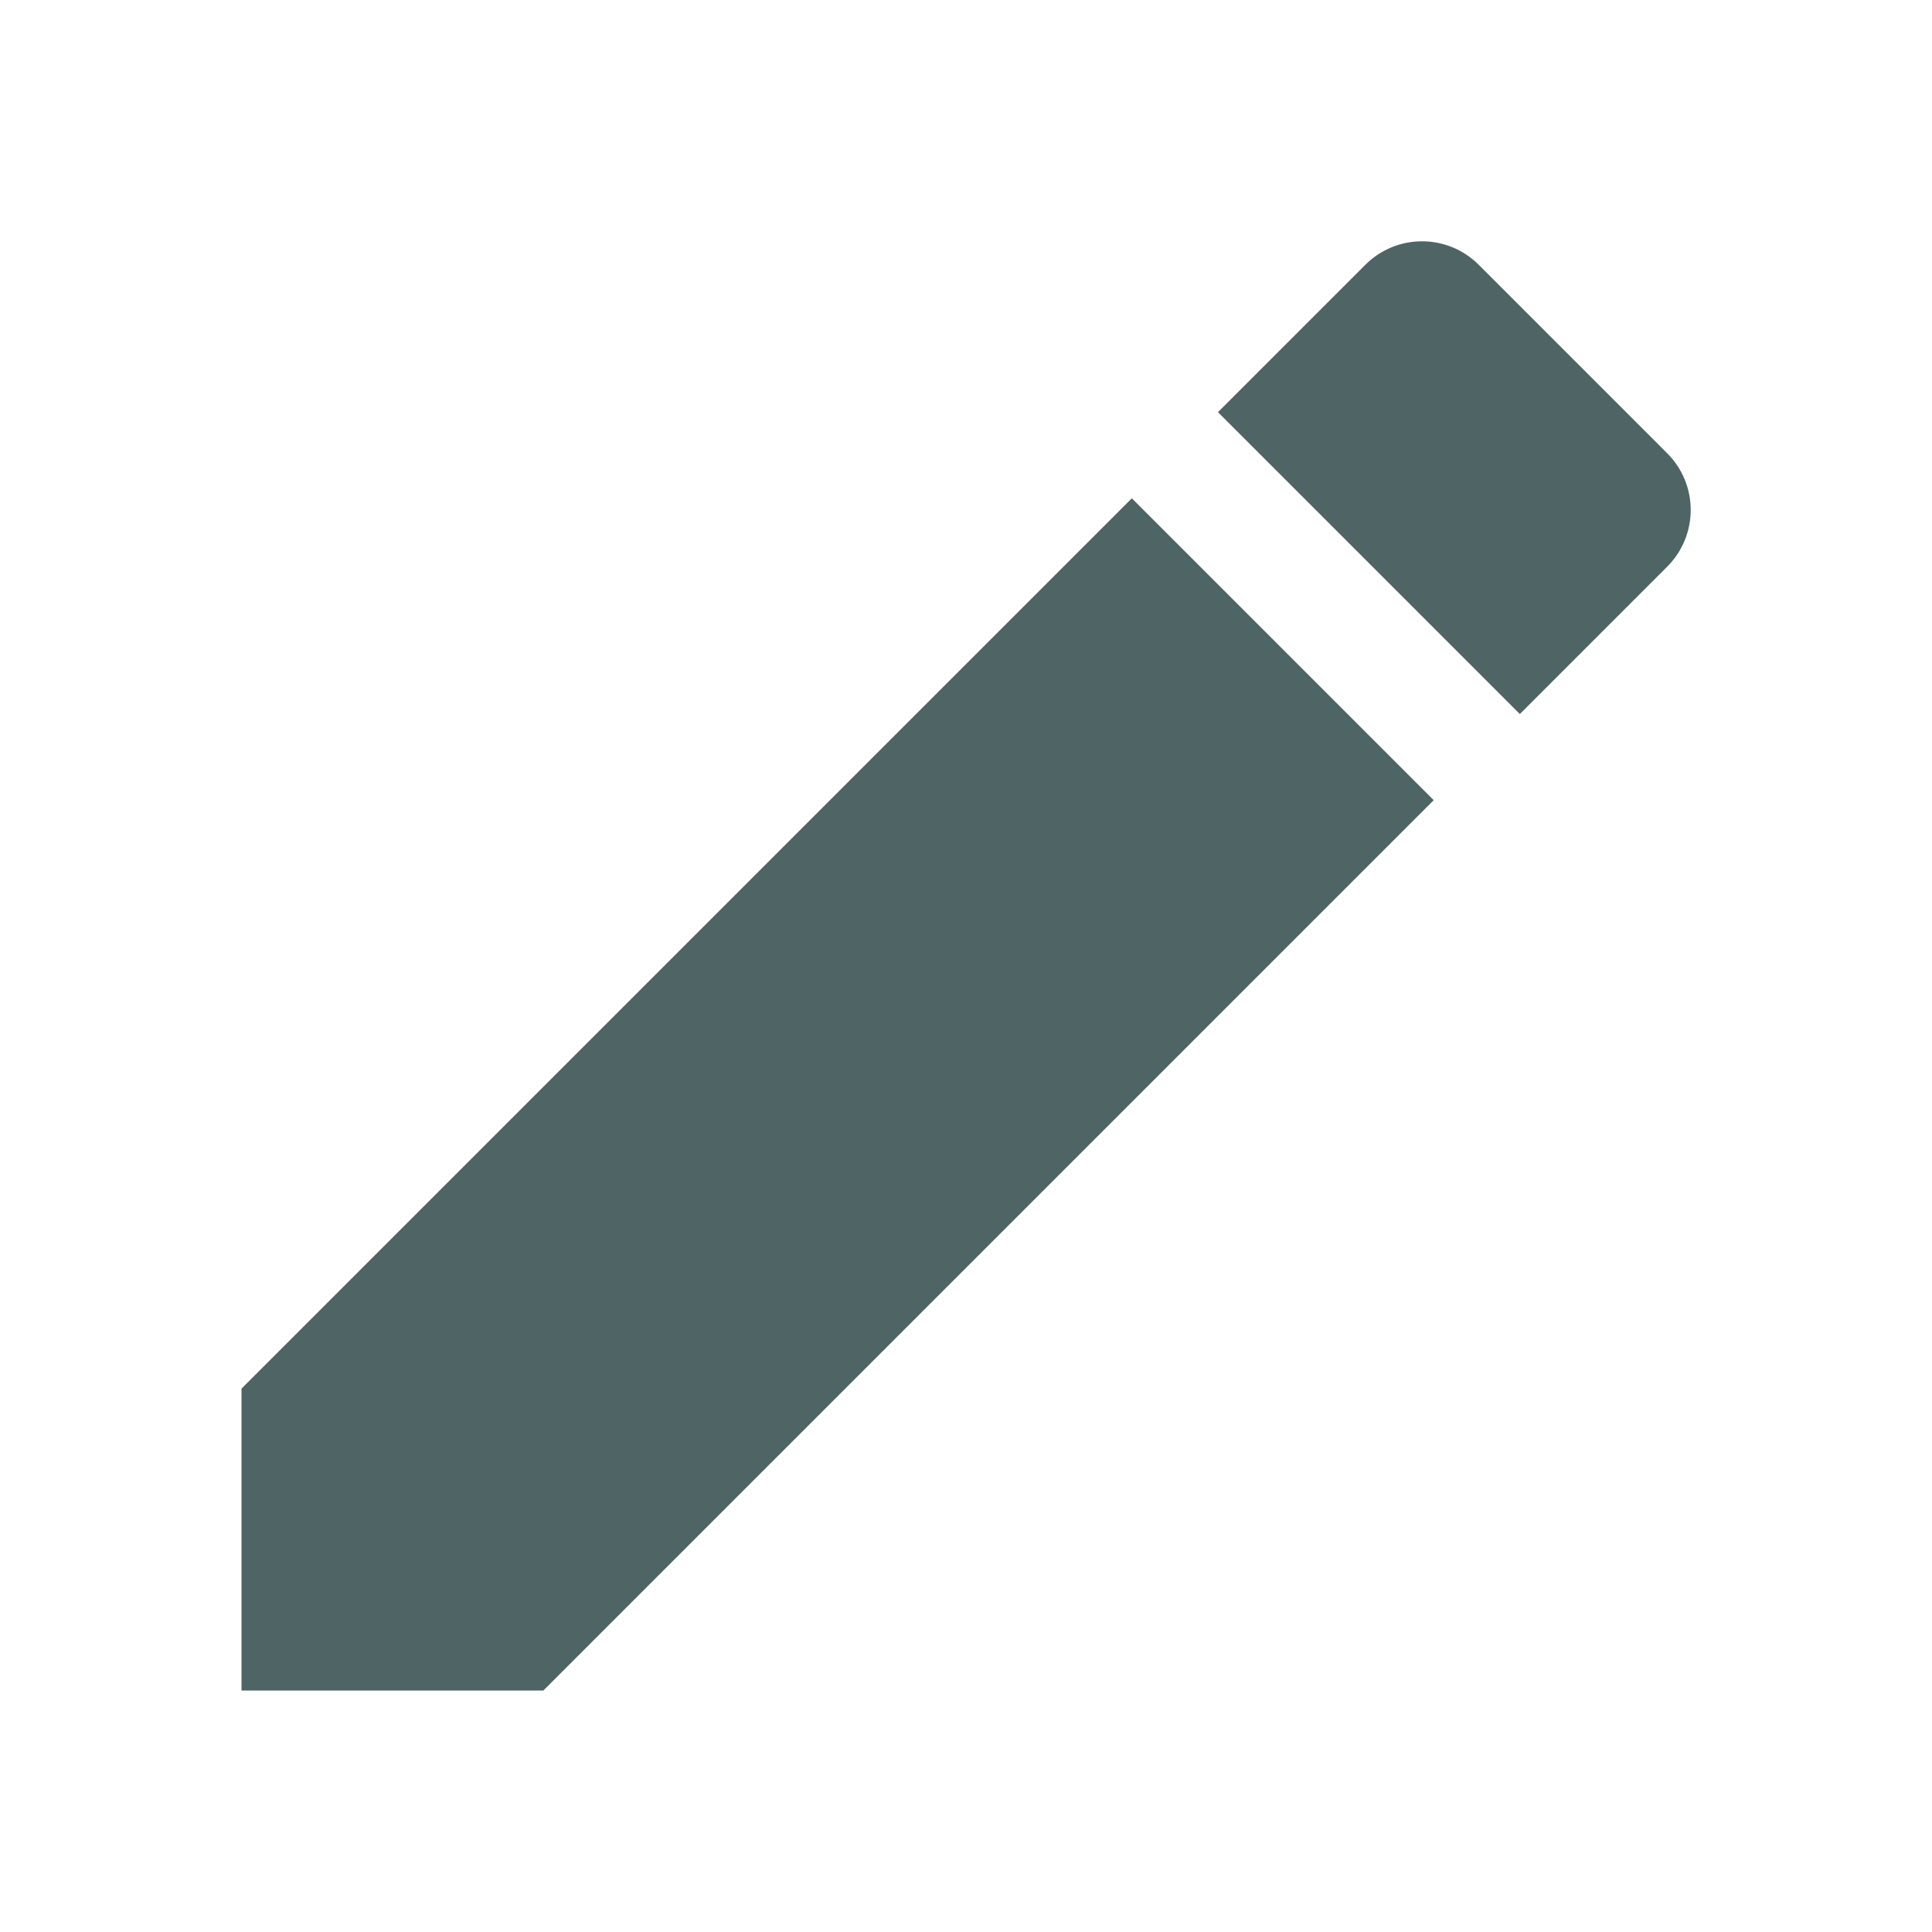
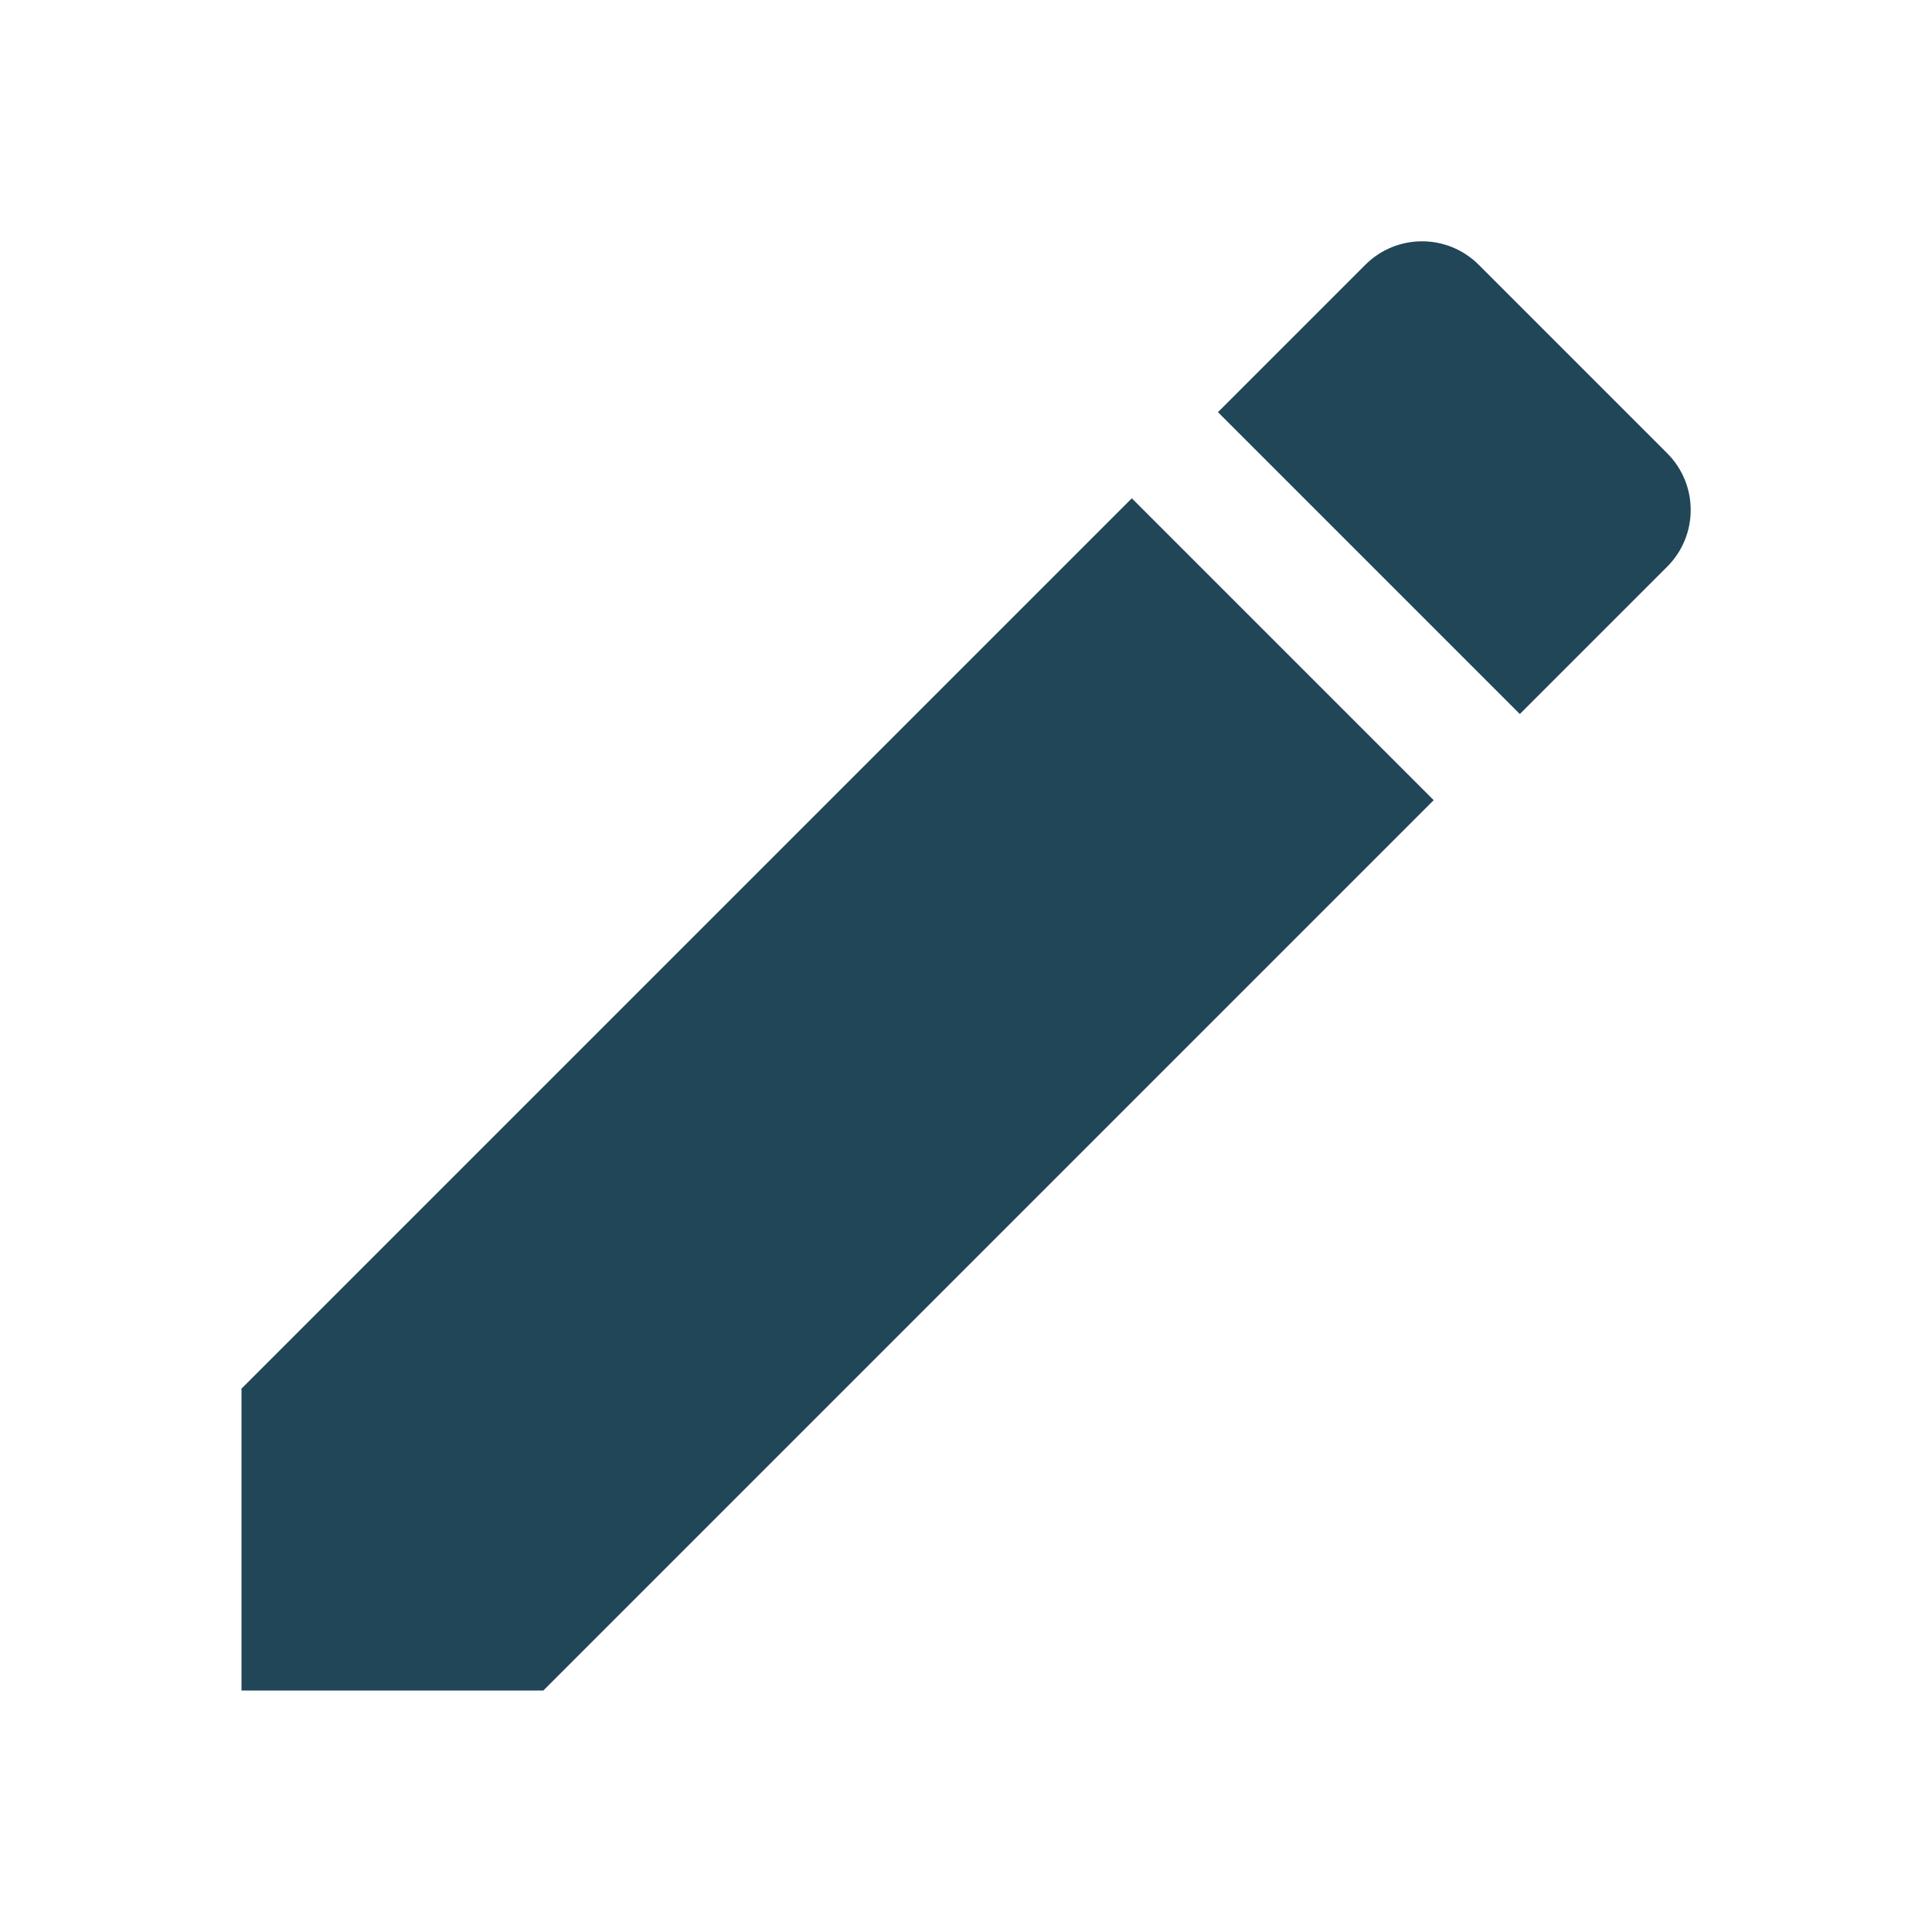
- <svg xmlns="http://www.w3.org/2000/svg" fill="#4f6464" height="48" viewBox="0 0 24 24" width="48">
+ <svg xmlns="http://www.w3.org/2000/svg" fill="#204658" height="48" viewBox="0 0 24 24" width="48">
  <path d="M3 17.25V21h3.75L17.81 9.94l-3.75-3.75L3 17.25zM20.71 7.04c.39-.39.39-1.02 0-1.41l-2.34-2.34c-.39-.39-1.02-.39-1.41 0l-1.83 1.83 3.75 3.75 1.83-1.83z" />
  <path d="M0 0h24v24H0z" fill="none" />
</svg>
